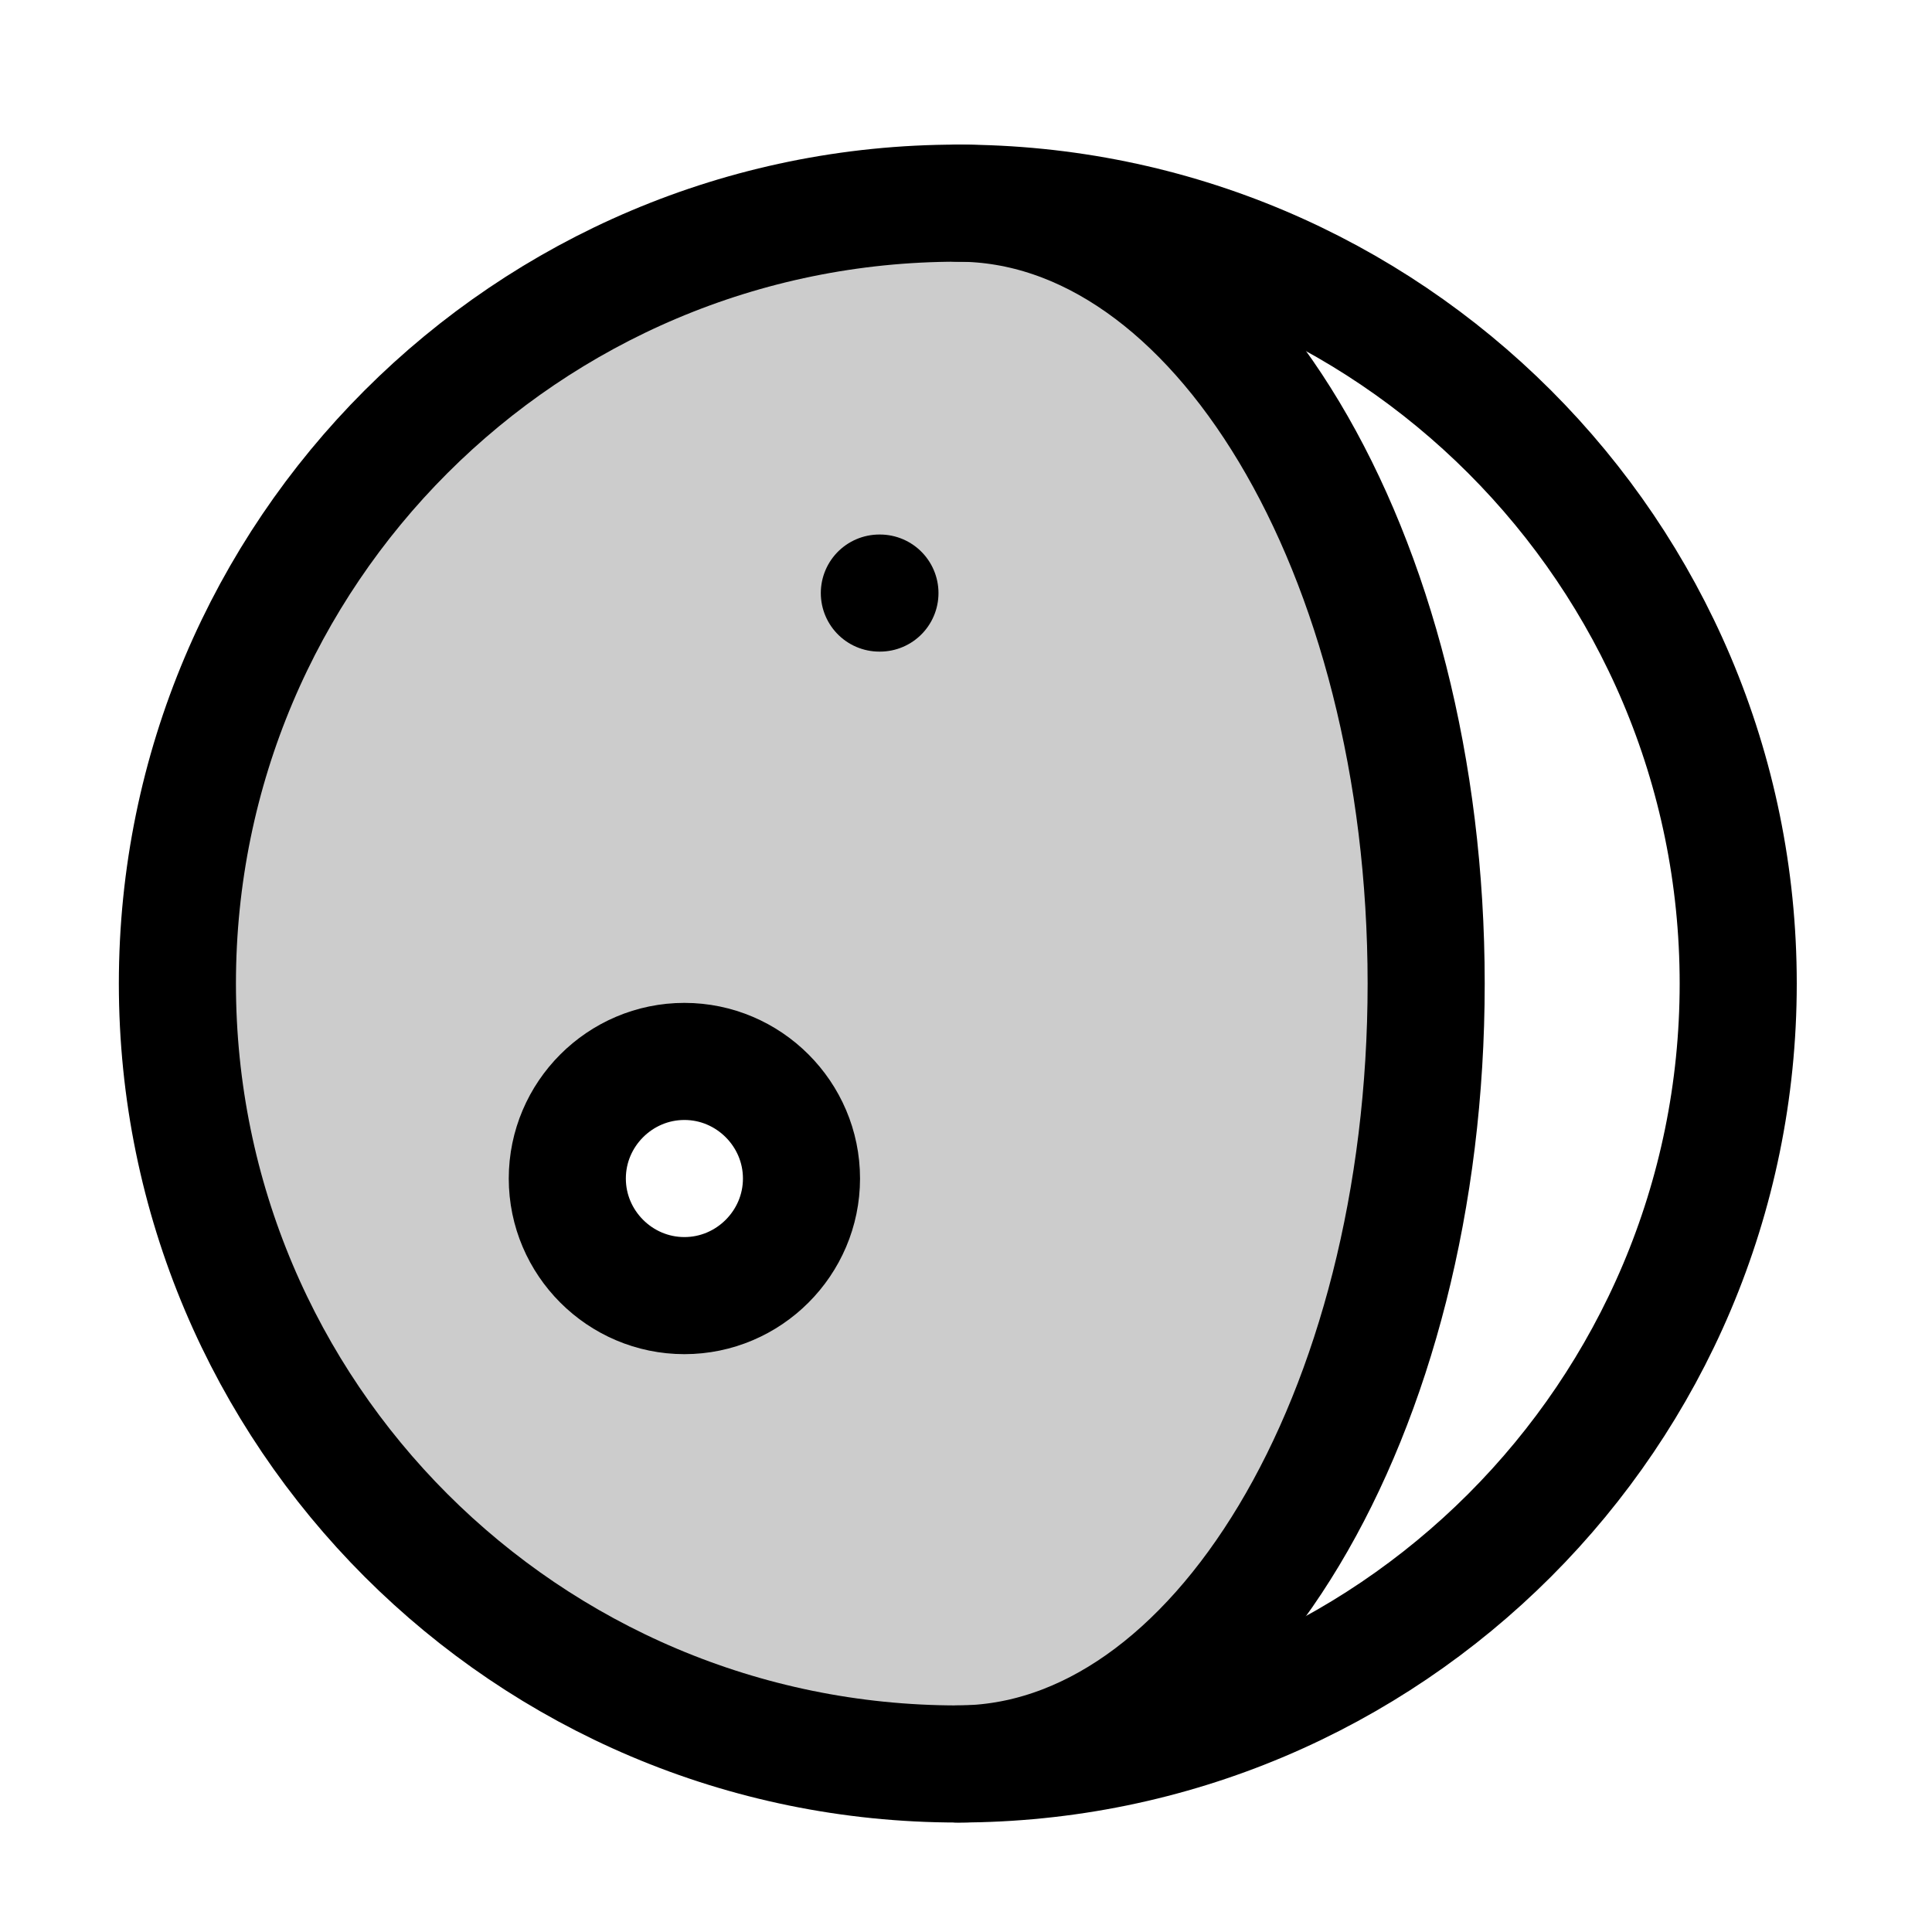
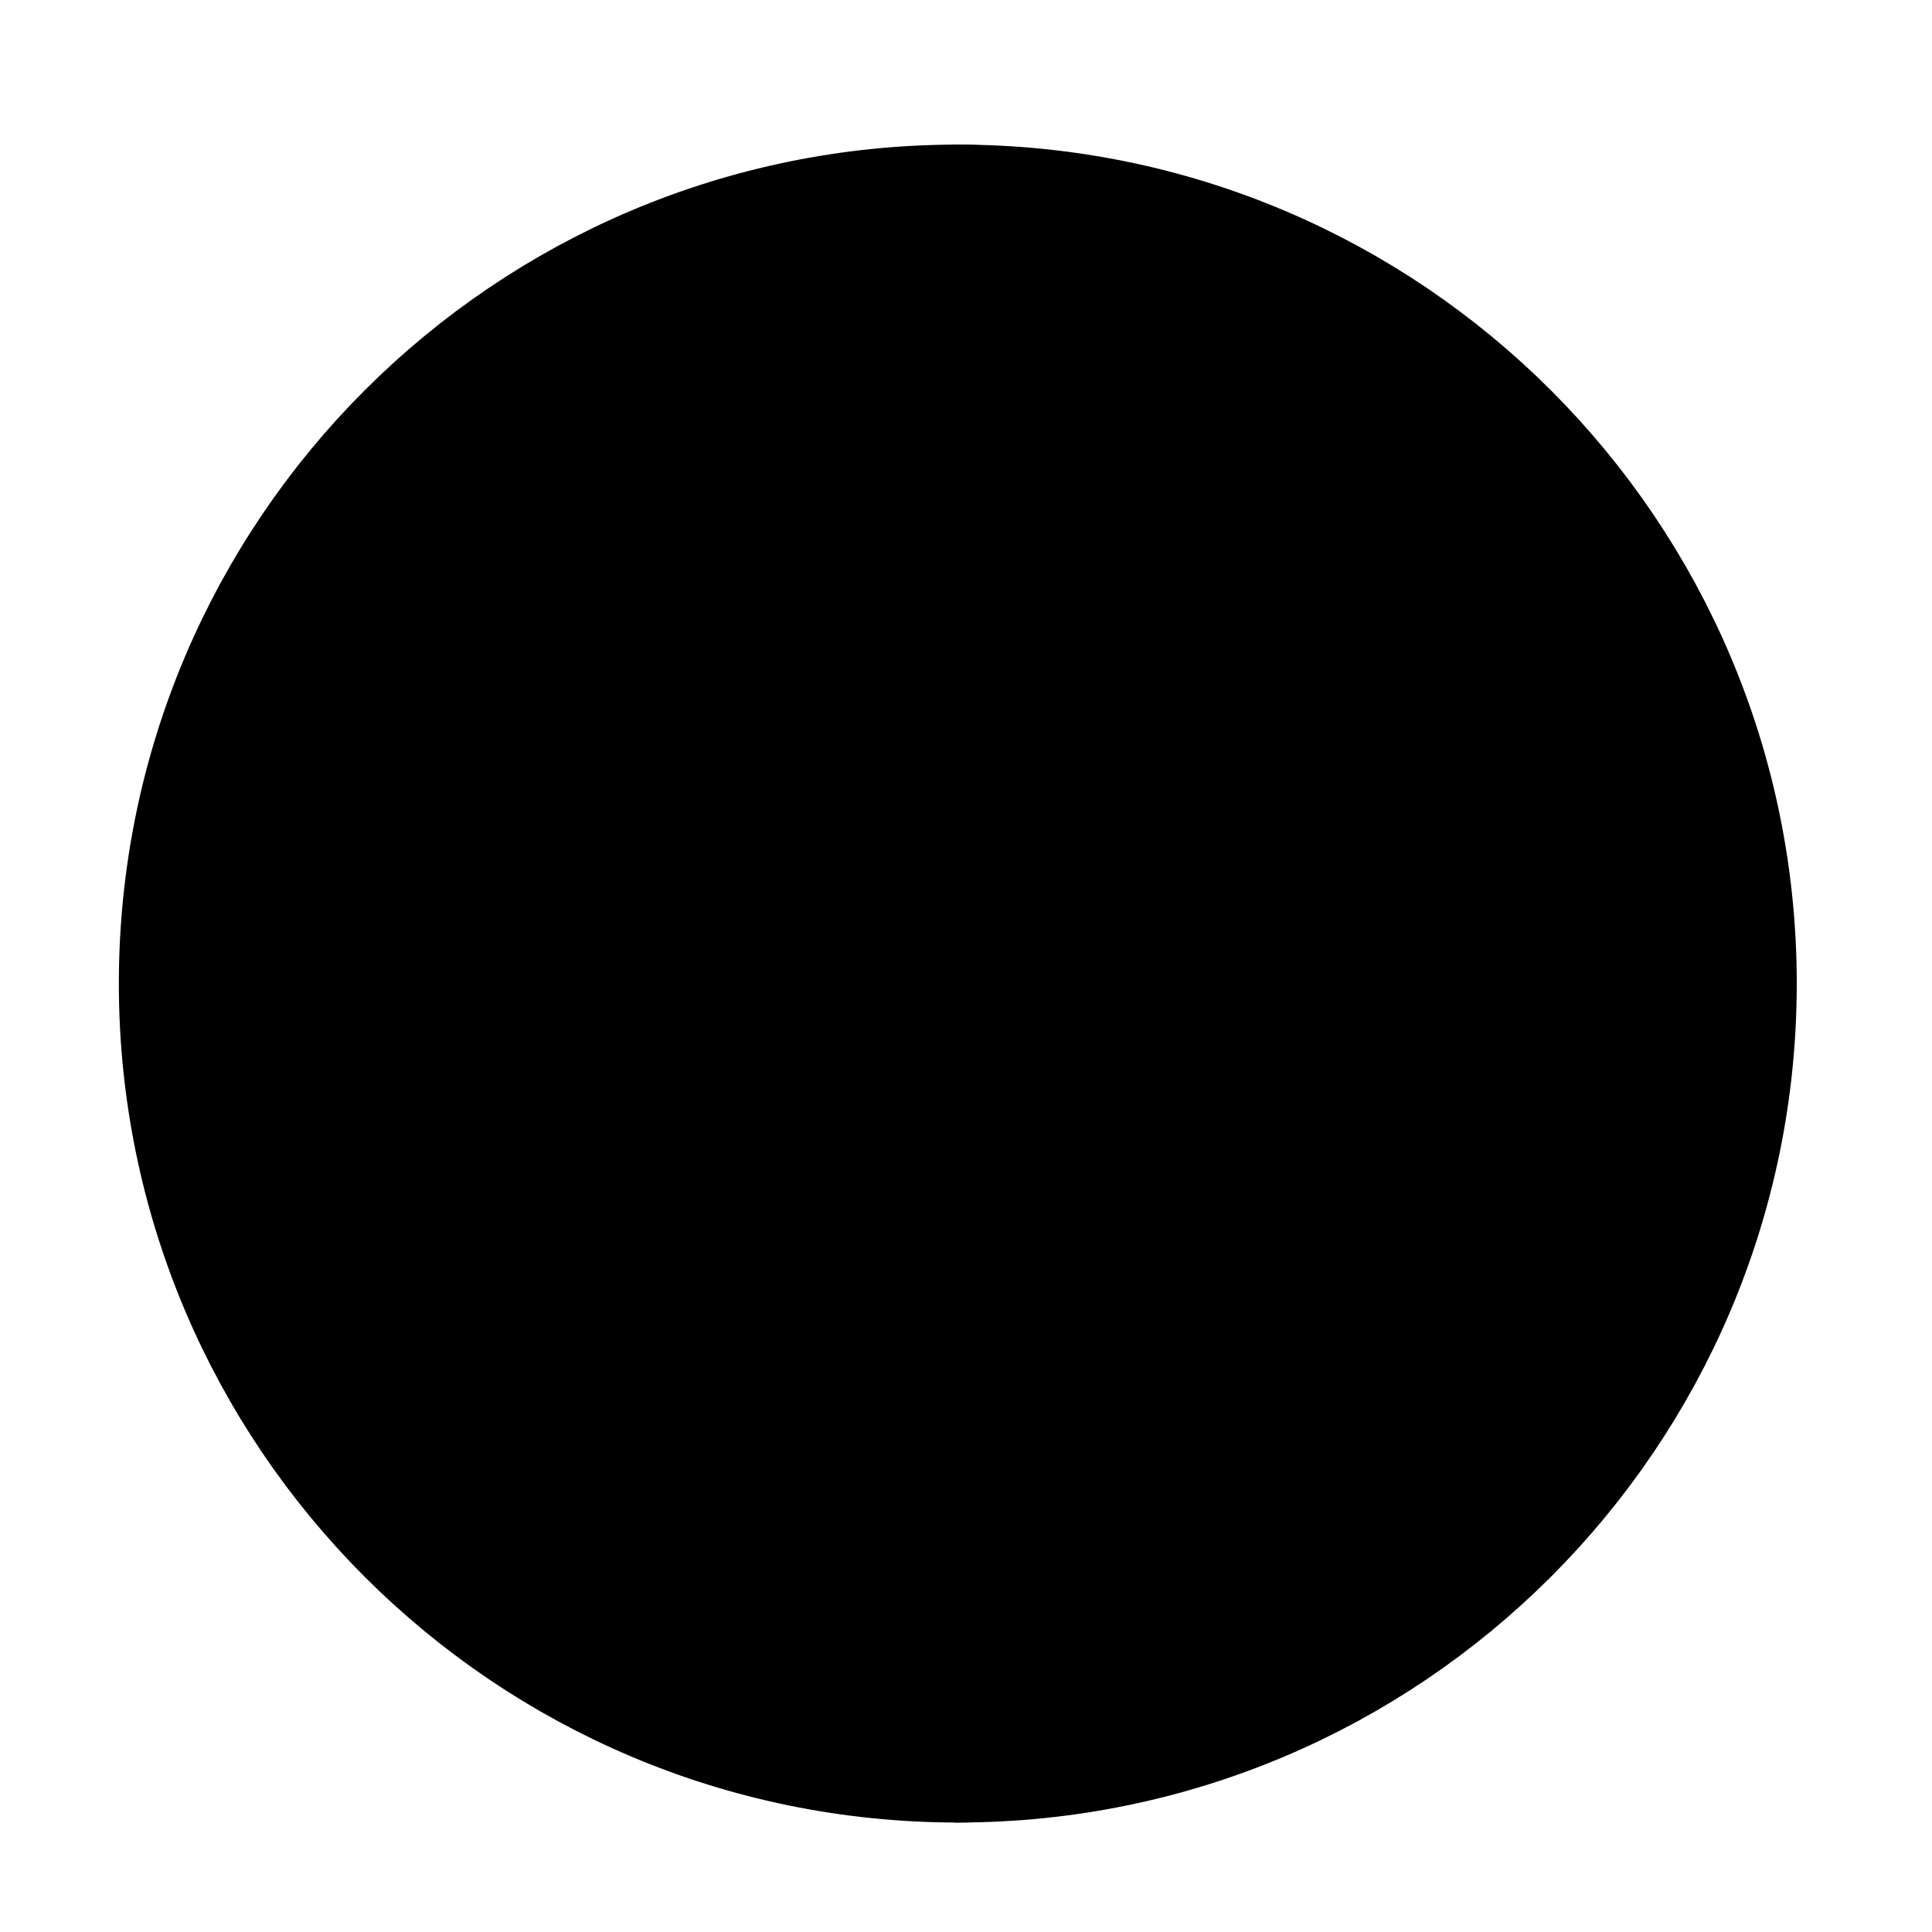
- <svg xmlns="http://www.w3.org/2000/svg" width="33" height="33" viewBox="0 0 33 33" fill="none">
-   <path d="M29.69 16.8C29.69 24.16 23.72 30.13 16.36 30.13C9 30.13 3.03 24.16 3.03 16.8C3.03 9.44 9 3.47 16.36 3.47C23.72 3.47 29.69 9.44 29.69 16.8Z" stroke="black" stroke-width="2" stroke-linecap="round" stroke-linejoin="round" />
-   <path d="M16.36 30.13C20.78 30.13 24.36 24.16 24.36 16.8C24.36 9.44 20.78 3.47 16.36 3.47M15.02 10.13H15.03M13.69 20.13C13.69 21.23 12.79 22.13 11.69 22.13C10.59 22.13 9.69 21.23 9.69 20.13C9.69 19.03 10.59 18.13 11.69 18.13C12.79 18.13 13.69 19.03 13.69 20.13Z" stroke="black" stroke-width="2" stroke-linecap="round" stroke-linejoin="round" />
-   <path opacity="0.2" d="M16.36 3.47C9 3.47 3.02 9.44 3.02 16.8C3.02 24.16 9 30.13 16.36 30.13C20.78 30.13 24.36 24.17 24.36 16.8C24.36 9.43 20.78 3.47 16.36 3.47ZM11.68 22.13C10.58 22.13 9.68 21.24 9.68 20.13C9.68 19.58 9.9 19.08 10.28 18.72C10.64 18.36 11.14 18.13 11.68 18.13C12.8 18.13 13.68 19.03 13.68 20.13C13.68 21.23 12.8 22.13 11.68 22.13Z" fill="black" />
+ <svg xmlns="http://www.w3.org/2000/svg" width="33" height="33" viewBox="0 0 33 33">
+   <path d="M29.69 16.8C29.69 24.16 23.72 30.13 16.36 30.13C9 30.13 3.03 24.16 3.03 16.8C3.03 9.44 9 3.47 16.36 3.47C23.72 3.47 29.69 9.44 29.69 16.8Z" stroke="currentColor" stroke-width="2" stroke-linecap="round" stroke-linejoin="round" />
+   <path d="M16.36 30.13C20.78 30.13 24.36 24.16 24.36 16.8C24.36 9.44 20.78 3.47 16.36 3.47M15.02 10.13H15.03M13.69 20.13C13.69 21.23 12.79 22.13 11.69 22.13C10.59 22.13 9.69 21.23 9.69 20.13C9.69 19.03 10.59 18.13 11.69 18.13C12.79 18.13 13.69 19.03 13.69 20.13Z" stroke="currentColor" stroke-width="2" stroke-linecap="round" stroke-linejoin="round" />
+   <path opacity="0.2" d="M16.36 3.47C9 3.47 3.02 9.44 3.02 16.8C3.02 24.16 9 30.13 16.36 30.13C20.78 30.13 24.36 24.17 24.36 16.8C24.36 9.43 20.78 3.47 16.36 3.47ZM11.68 22.13C10.58 22.13 9.68 21.24 9.68 20.13C9.68 19.58 9.9 19.08 10.28 18.72C10.64 18.36 11.14 18.13 11.68 18.13C12.8 18.13 13.68 19.03 13.68 20.13C13.68 21.23 12.8 22.13 11.68 22.13Z" fill="currentColor" />
</svg>
